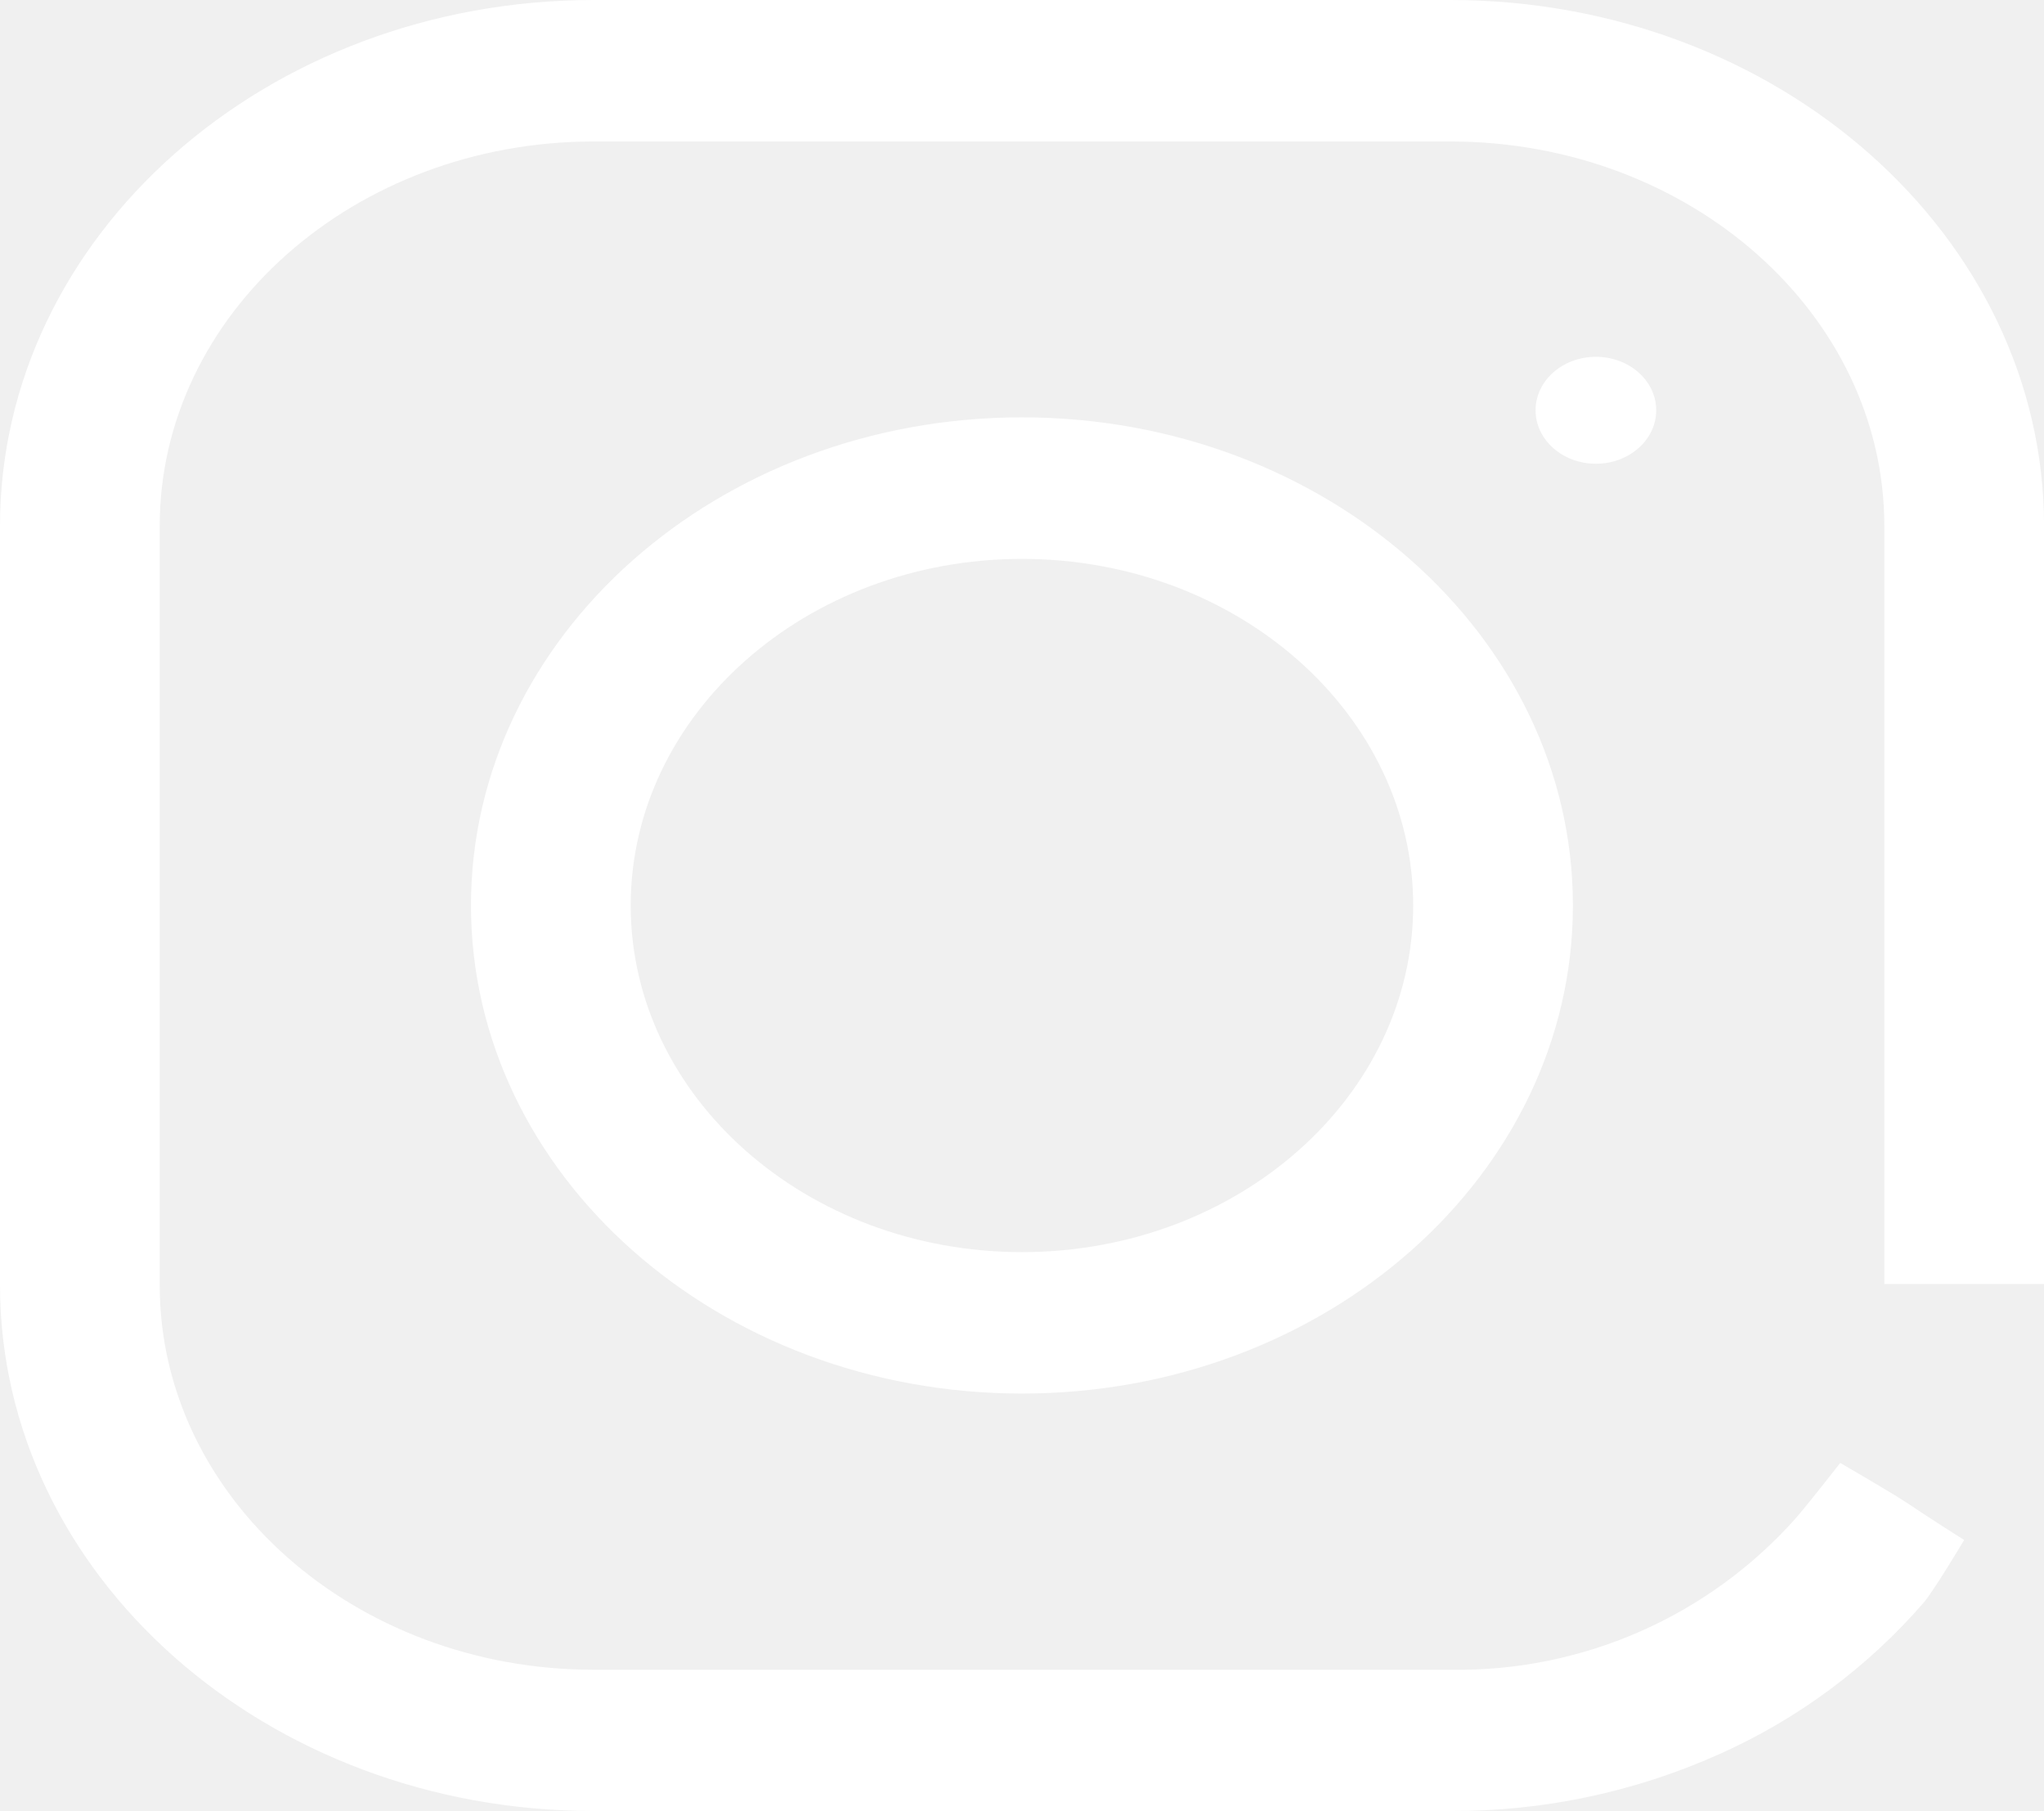
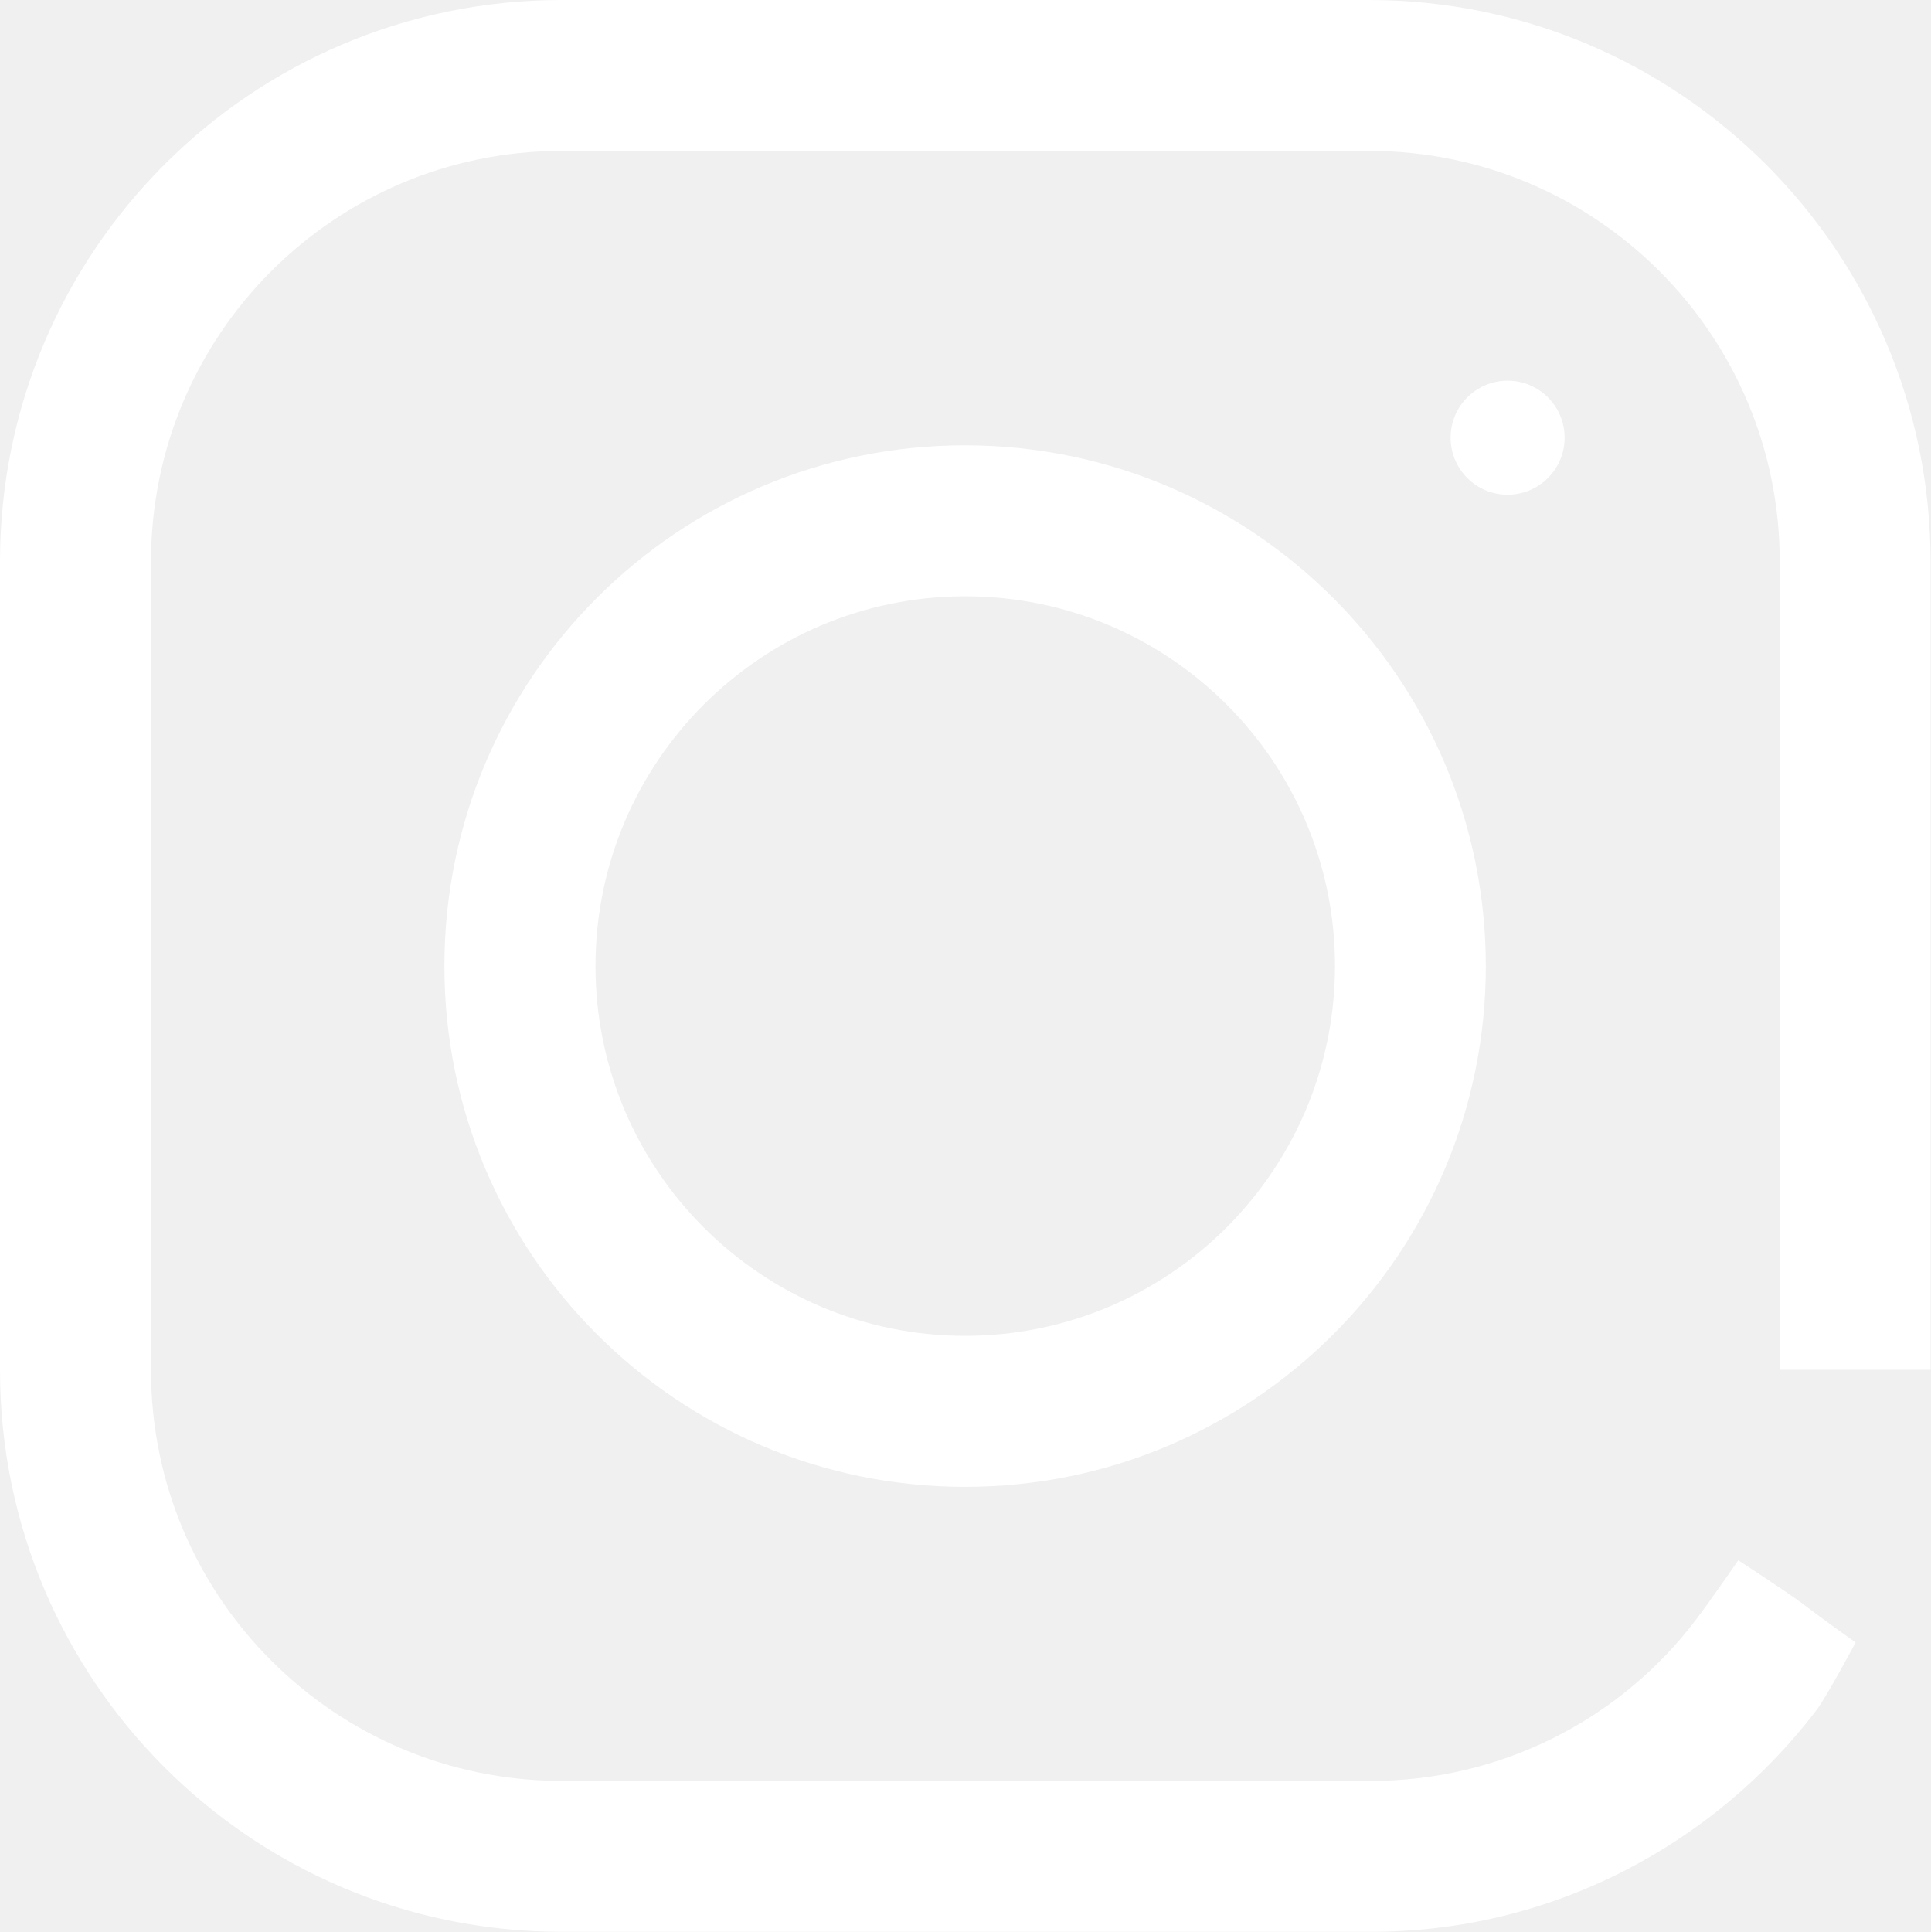
- <svg xmlns="http://www.w3.org/2000/svg" width="36.09" height="31.975" viewBox="0 0 36.09 31.975">
-   <g transform="translate(-155.422 -1.35)">
-     <g transform="translate(155.422 1.35)">
-       <path d="M25.607,0H10.484C4.7,0,0,4.167,0,9.288v13.4c0,5.122,4.7,9.288,10.484,9.288H25.607a11.473,11.473,0,0,0,4.741-1A10.38,10.38,0,0,0,33.963,28.3c.175-.2.717-1.109.717-1.109s-.6-.379-.988-.641c-.288-.193-1.2-.72-1.2-.72s-.519.666-.771.961a7.984,7.984,0,0,1-6.11,2.691H10.484c-4.226,0-7.664-3.046-7.664-6.79V9.288c0-3.744,3.438-6.79,7.664-6.79H25.607c4.226,0,7.664,3.046,7.664,6.79V22.67h2.82V9.288C36.091,4.167,31.388,0,25.607,0Z" transform="translate(0 0)" fill="#fff" />
+ <svg xmlns="http://www.w3.org/2000/svg" width="29.942" height="29.958" viewBox="0 0 29.942 29.958">
+   <g id="Groupe_3454" data-name="Groupe 3454" transform="translate(-128.942 -1.265)">
+     <g id="Groupe_45" data-name="Groupe 45" transform="translate(128.942 1.265)">
+       <g id="Groupe_44" data-name="Groupe 44">
+         <path id="Tracé_60" data-name="Tracé 60" d="M21.244,0H8.7A8.71,8.71,0,0,0,0,8.7V21.255a8.71,8.71,0,0,0,8.7,8.7H21.244a8.6,8.6,0,0,0,3.933-.939,8.775,8.775,0,0,0,3-2.508c.145-.192.6-1.039.6-1.039s-.5-.355-.82-.6c-.239-.181-1-.675-1-.675s-.431.624-.64.9a6.314,6.314,0,0,1-5.069,2.521H8.7a6.367,6.367,0,0,1-6.358-6.362V8.7A6.367,6.367,0,0,1,8.7,2.34H21.244A6.367,6.367,0,0,1,27.6,8.7V21.24h2.339V8.7A8.71,8.71,0,0,0,21.244,0Z" transform="translate(0 0)" fill="#fff" />
+       </g>
    </g>
-     <g transform="translate(163.738 8.719)">
-       <path d="M127.728,118c-5.364,0-9.728,3.866-9.728,8.618s4.364,8.618,9.728,8.618,9.728-3.866,9.728-8.618S133.091,118,127.728,118Zm0,14.739c-3.809,0-6.908-2.746-6.908-6.12s3.1-6.12,6.908-6.12,6.908,2.746,6.908,6.12S131.537,132.739,127.728,132.739Z" transform="translate(-118 -118)" fill="#fff" />
+     <g id="Groupe_47" data-name="Groupe 47" transform="translate(135.844 8.17)">
+       <g id="Groupe_46" data-name="Groupe 46">
+         <path id="Tracé_61" data-name="Tracé 61" d="M126.07,118a8.075,8.075,0,1,0,8.07,8.075A8.081,8.081,0,0,0,126.07,118Zm0,13.809a5.734,5.734,0,1,1,5.731-5.734A5.739,5.739,0,0,1,126.07,131.809Z" transform="translate(-118 -118)" fill="#fff" />
+       </g>
    </g>
-     <g transform="translate(182.535 7.65)">
-       <g transform="translate(0 0)">
-         <ellipse cx="1.065" cy="0.944" rx="1.065" ry="0.944" fill="#fff" />
+     <g id="Groupe_49" data-name="Groupe 49" transform="translate(151.438 7.168)">
+       <g id="Groupe_48" data-name="Groupe 48" transform="translate(0 0)">
+         <ellipse id="Ellipse_7" data-name="Ellipse 7" cx="0.884" cy="0.884" rx="0.884" ry="0.884" fill="#fff" />
      </g>
    </g>
  </g>
</svg>
